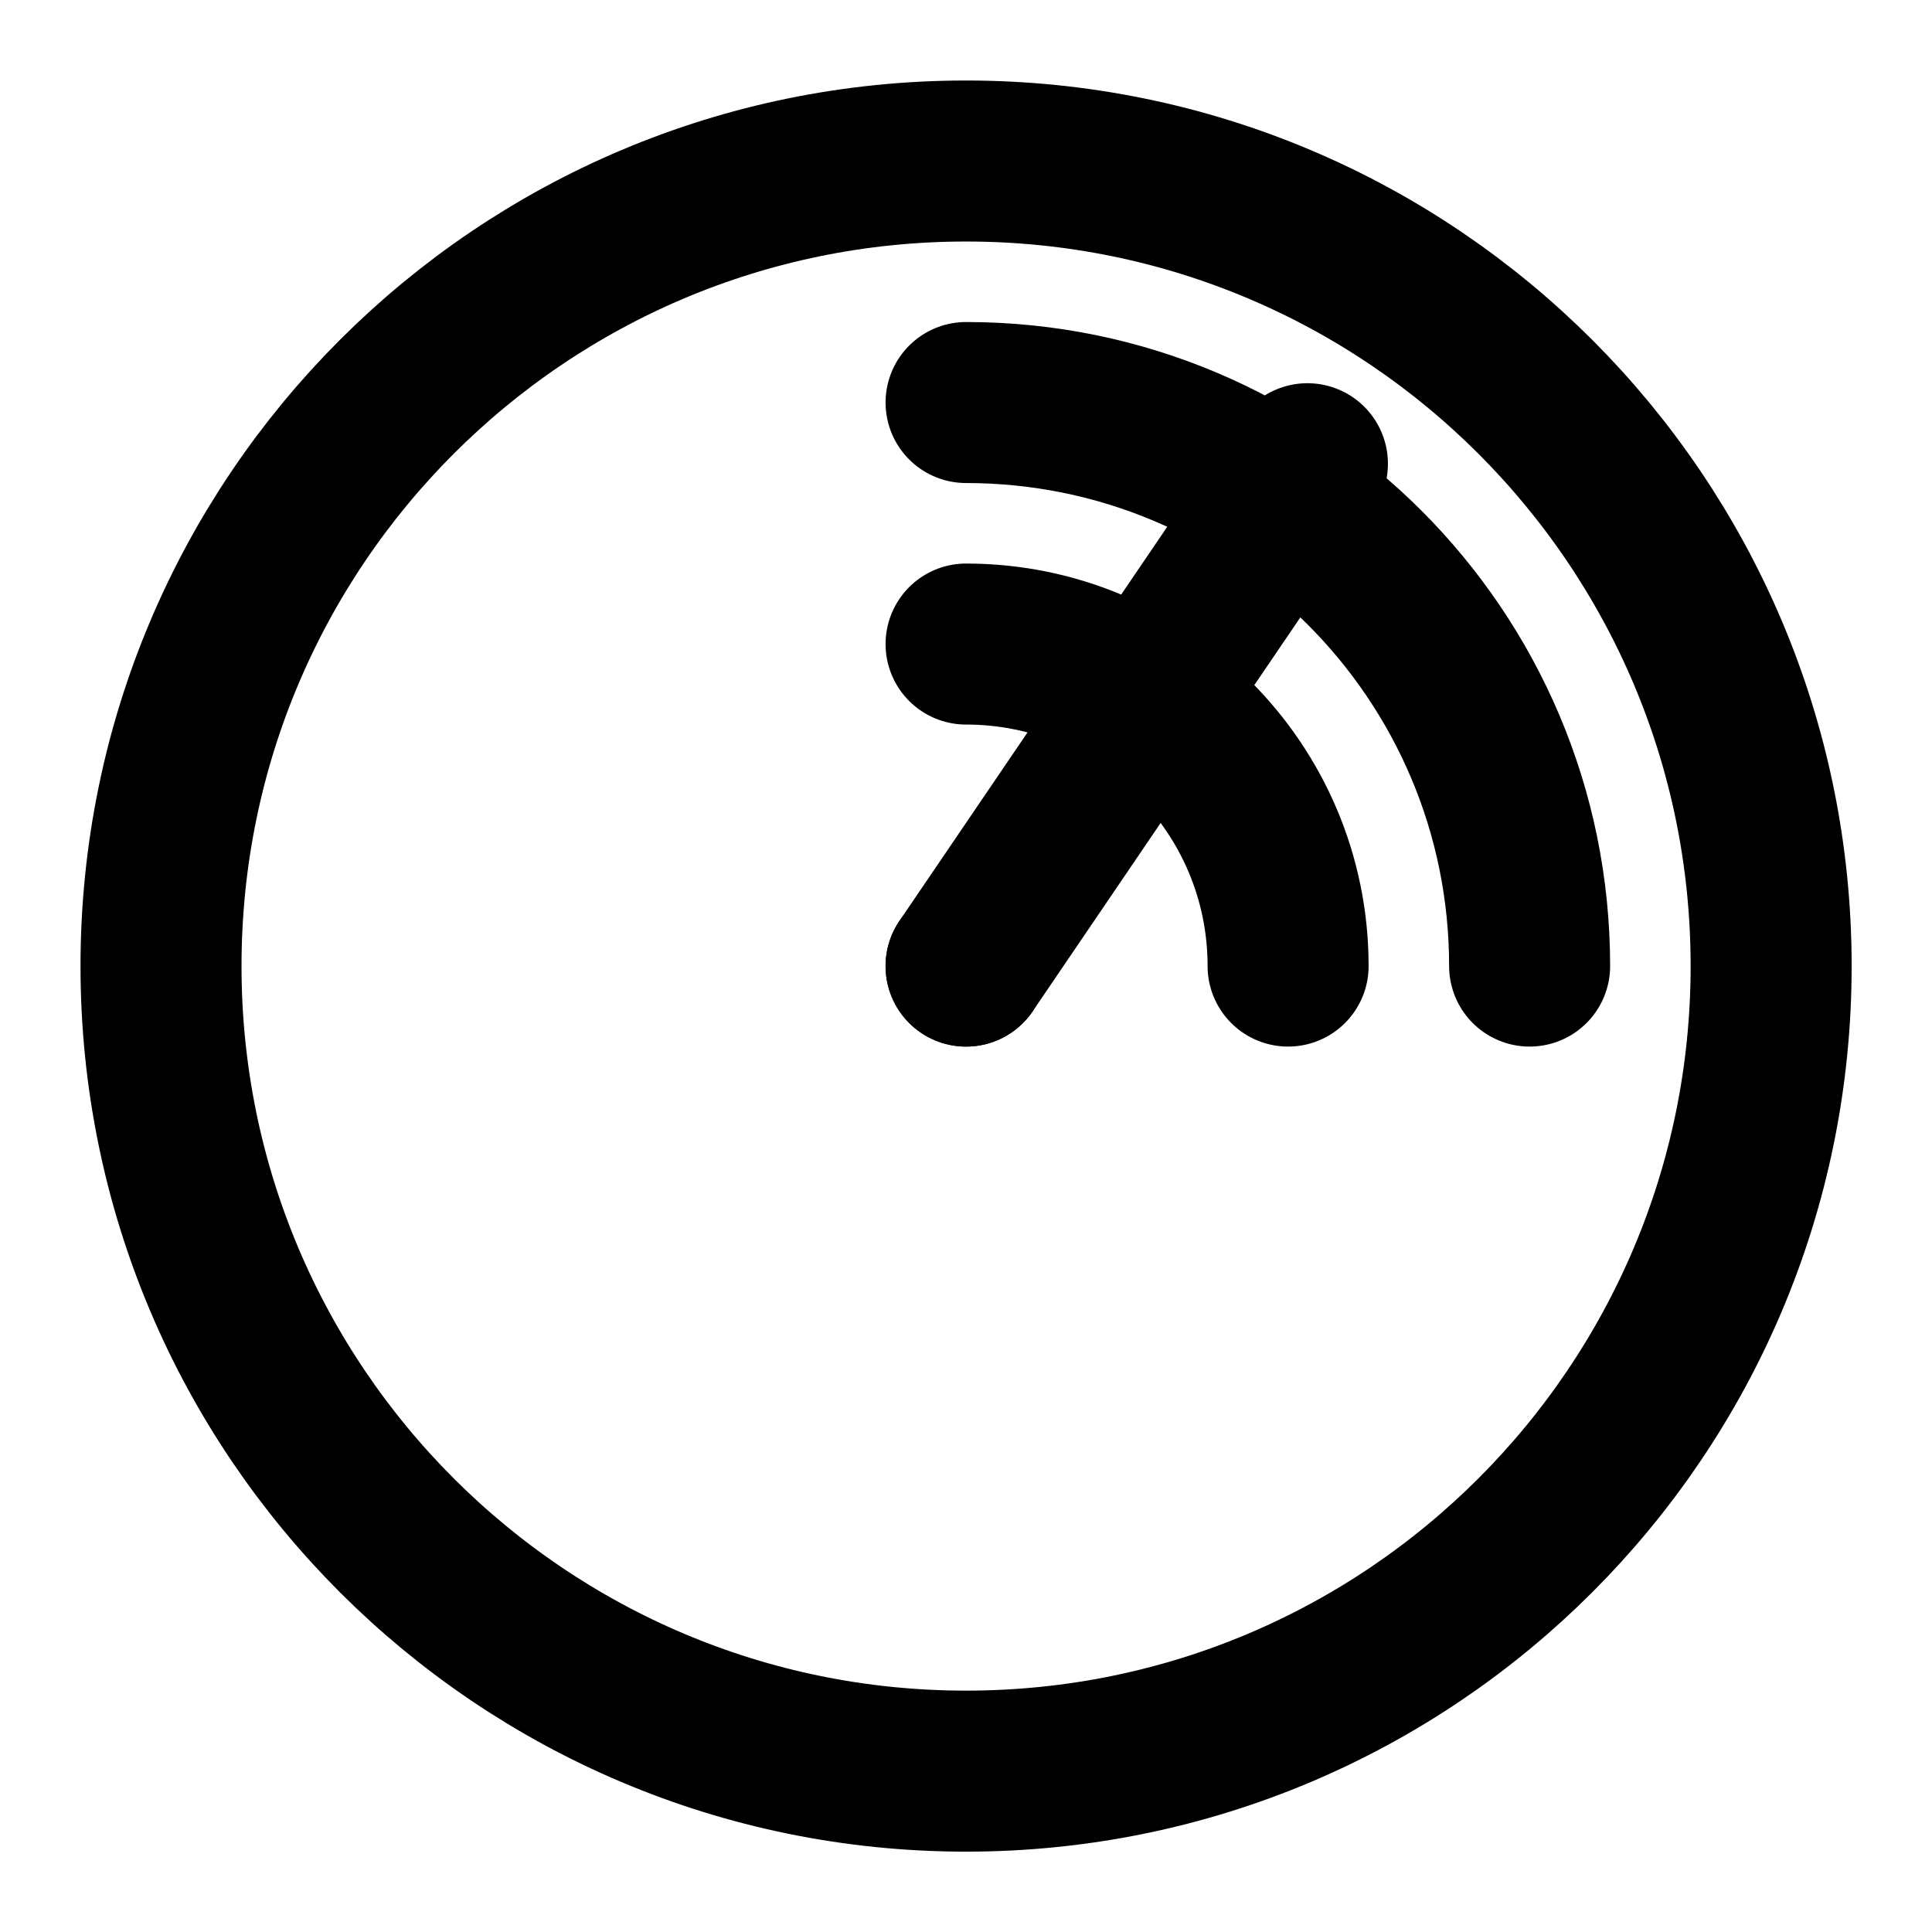
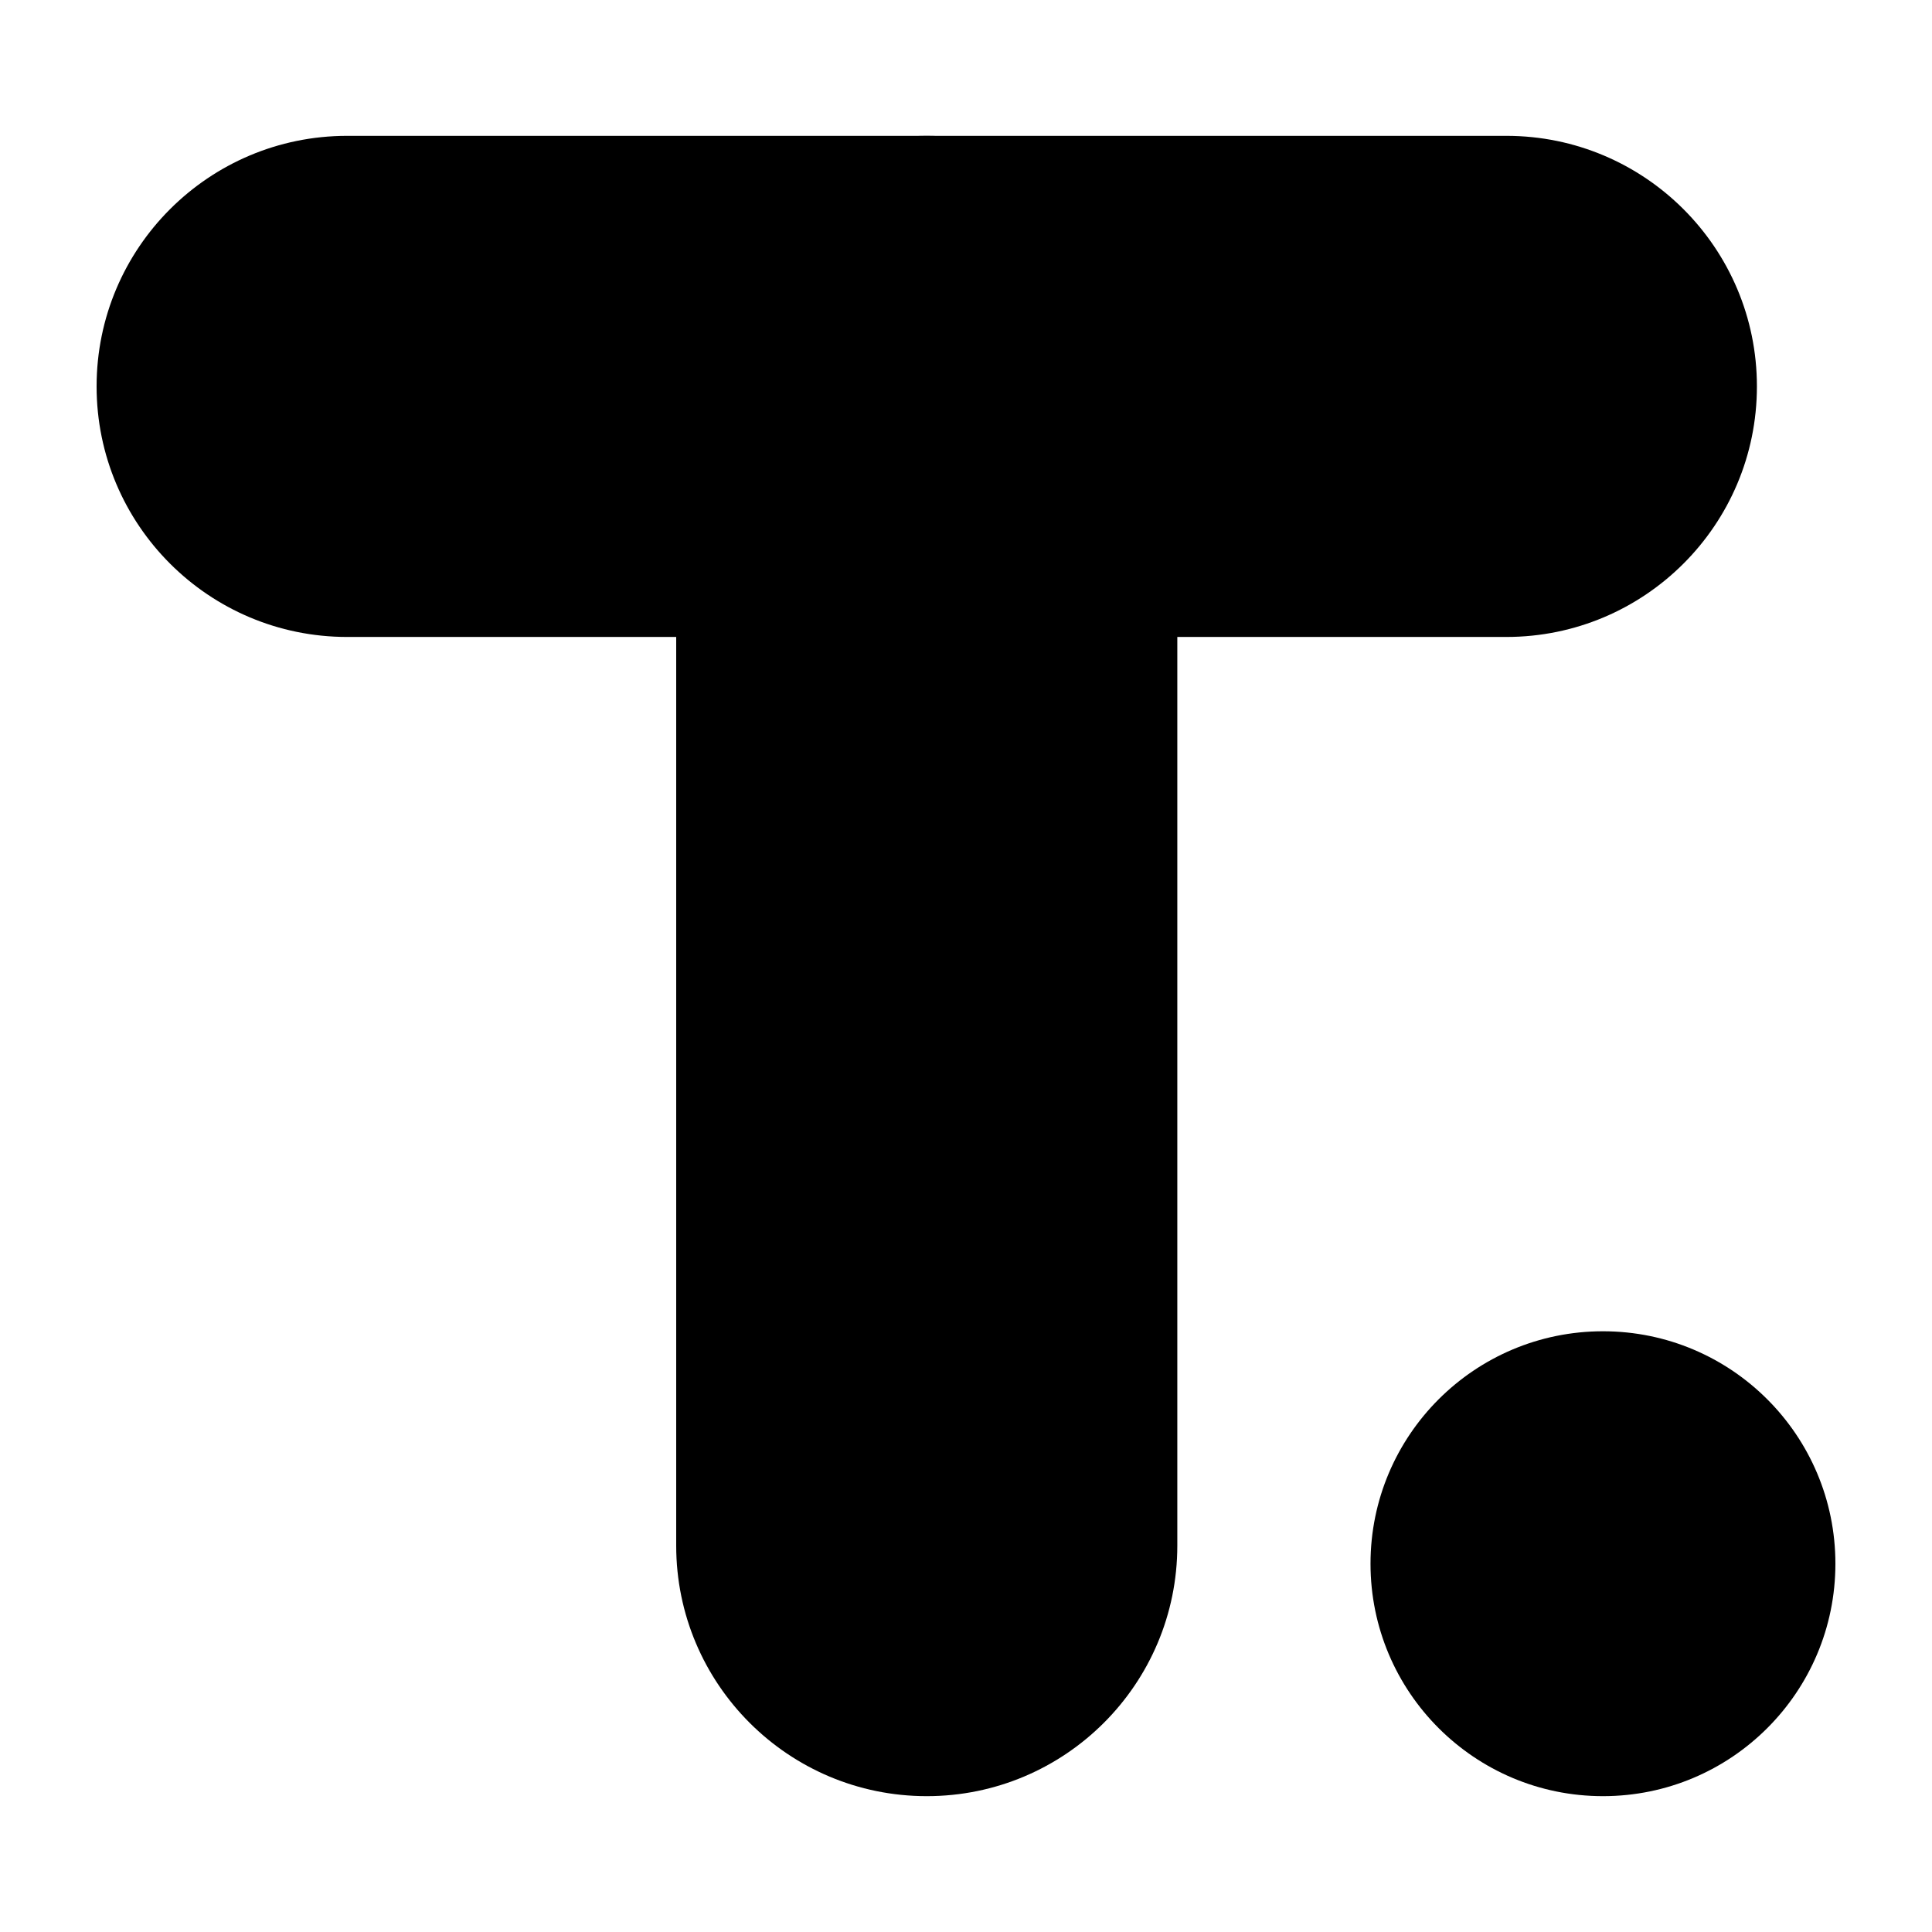
- <svg xmlns="http://www.w3.org/2000/svg" viewBox="0 0 1024 1024" width="1024" height="1024">
-   <g transform="scale(42.67)" fill="none" stroke="#000000" stroke-width="2" stroke-linecap="round" stroke-linejoin="round">
-     <circle cx="12" cy="12" r="10" />
-     <line x1="12" y1="12" x2="16.24" y2="5.76" />
-     <path d="M 12 8 A 4 4 0 0 1 16 12" />
-     <path d="M 12 5 A 7 7 0 0 1 19 12" />
-     <circle cx="12" cy="12" r="1" fill="#000000" stroke="none" />
-   </g>
+ <svg xmlns="http://www.w3.org/2000/svg" viewBox="205 173 640 640" width="640" height="640">
+   <rect x="237" y="218" width="550" height="166" rx="83" fill="#000000" />
+   <rect x="429" y="218" width="166" height="550" rx="83" fill="#000000" />
+   <circle cx="736" cy="691" r="77" fill="#000000" />
</svg>
